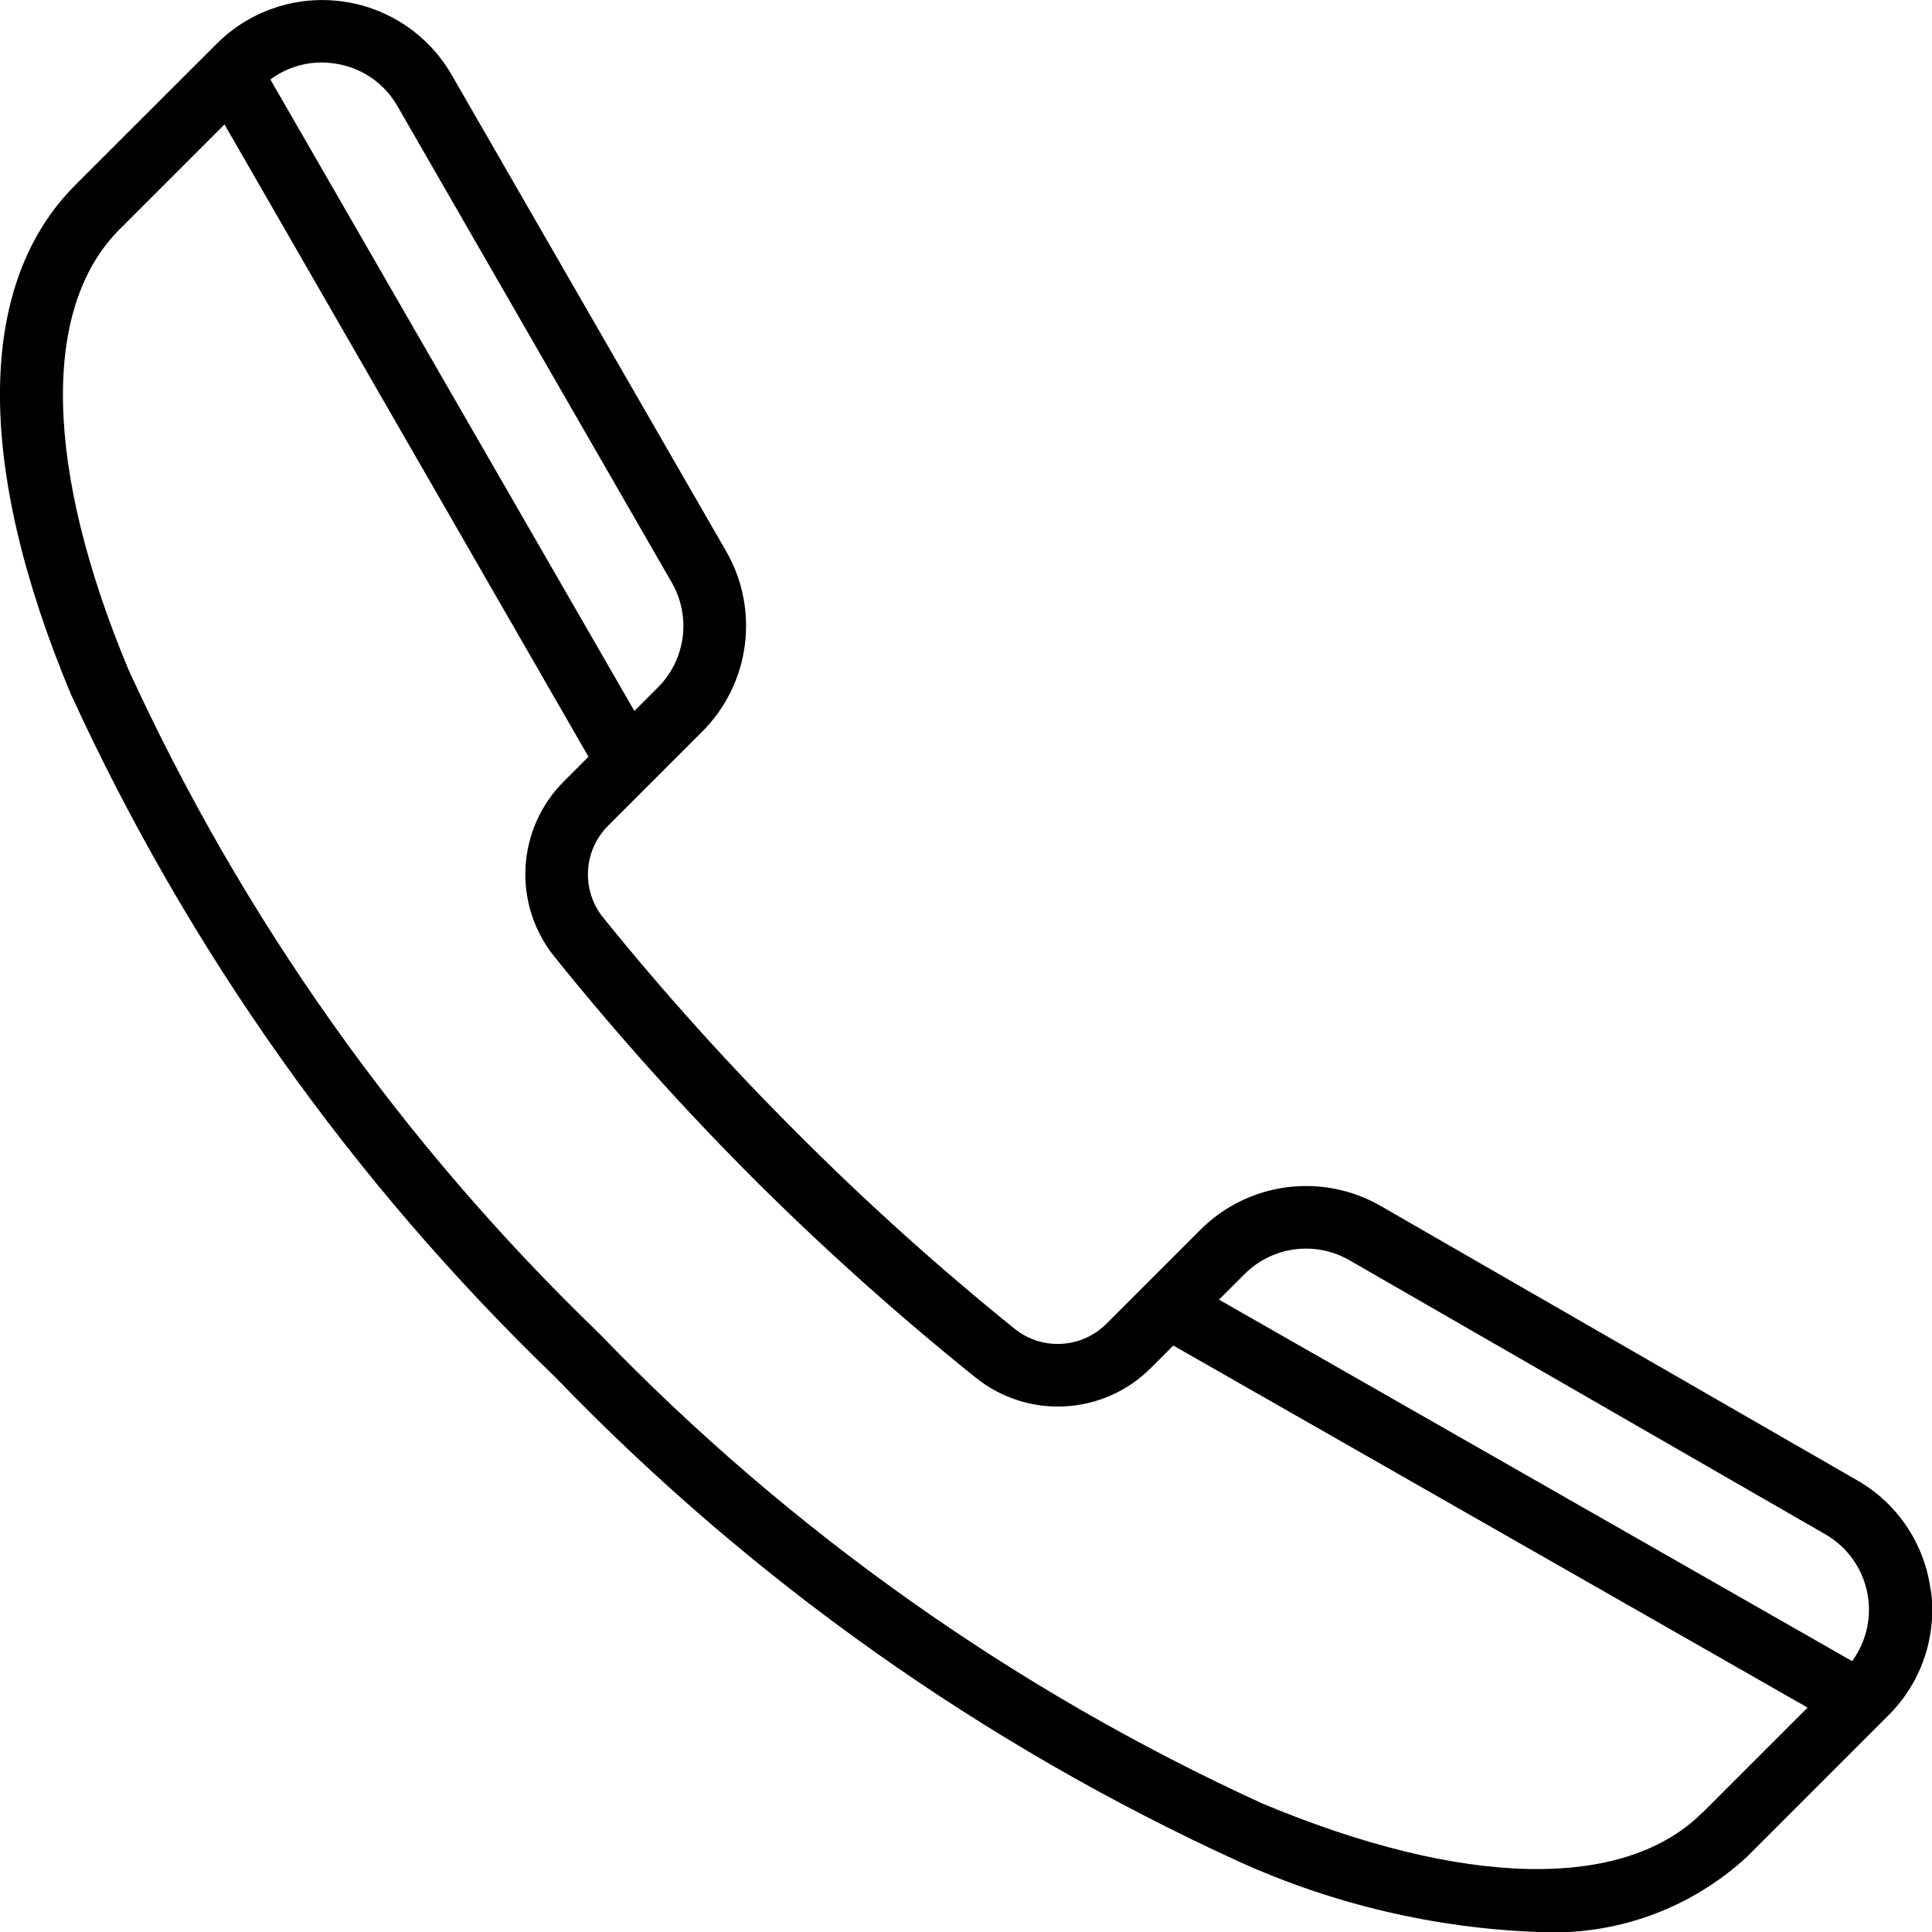
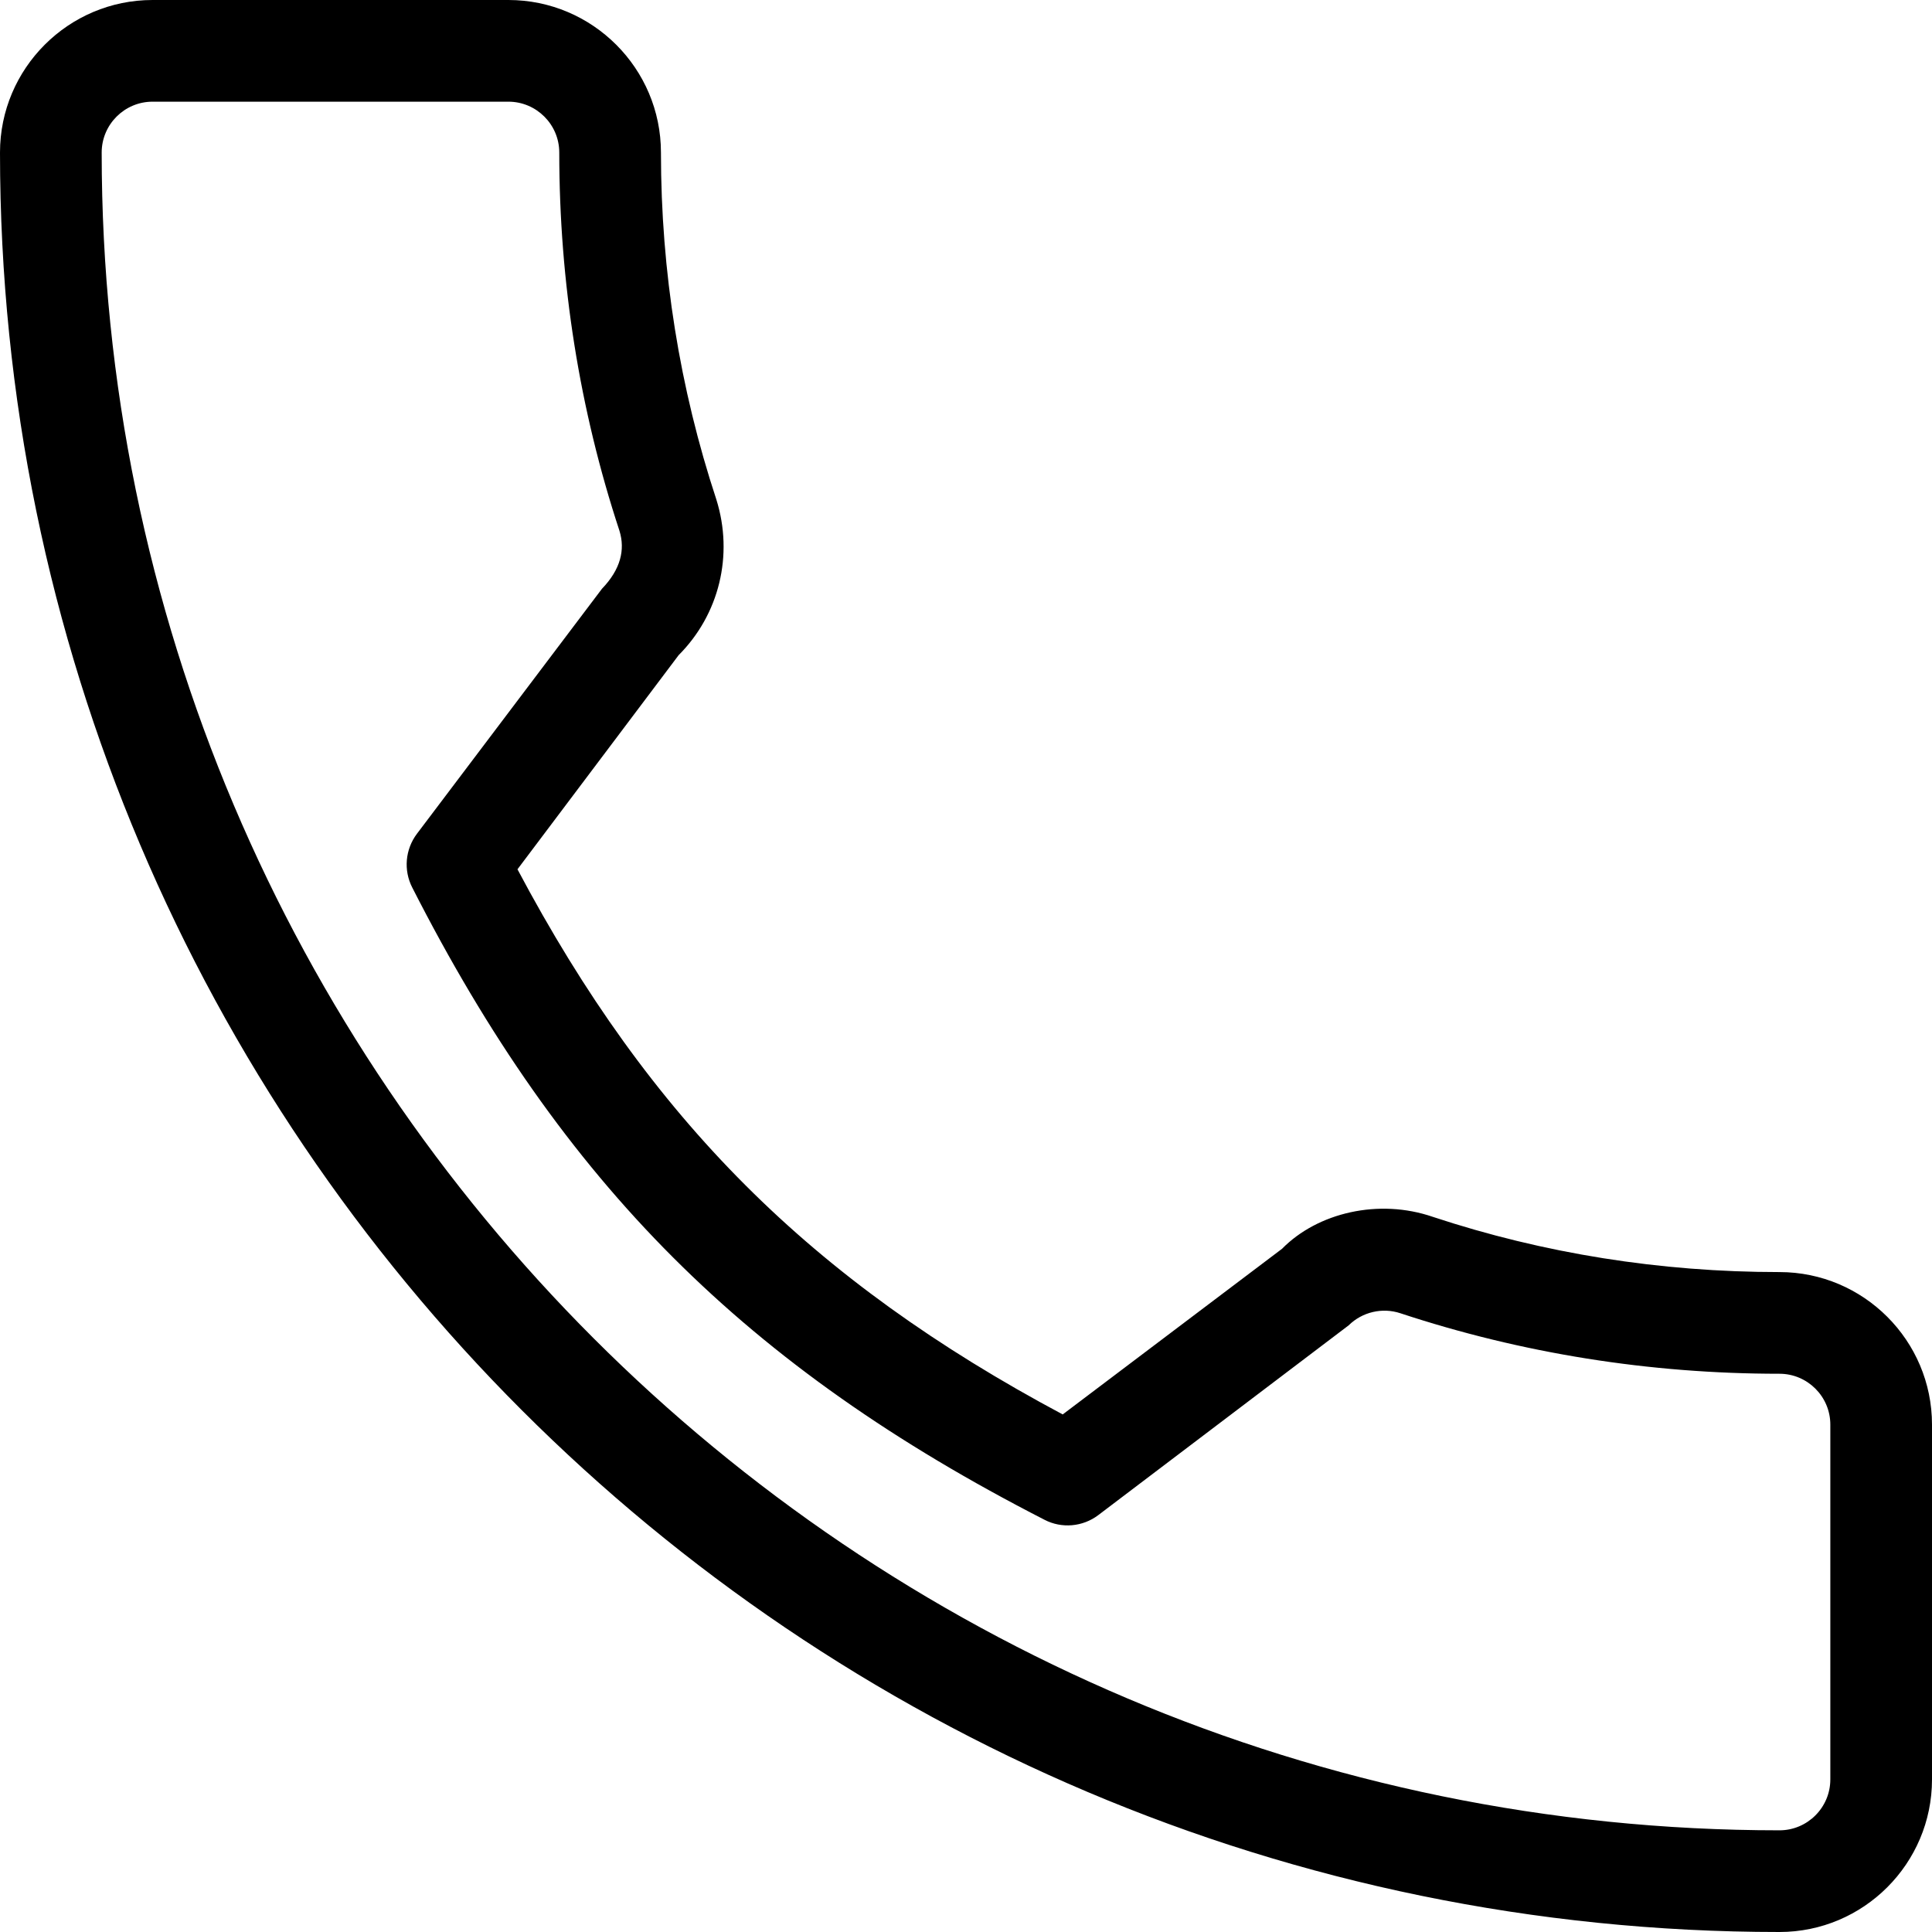
- <svg xmlns="http://www.w3.org/2000/svg" width="20" height="20" viewBox="0 0 20 20">
-   <g id="phone-call_1_" data-name="phone-call (1)" transform="translate(-0.001 0)">
-     <path id="Контур_3" data-name="Контур 3" d="M19.987,16.461a1.535,1.535,0,0,0-.761-1.137l-4.934-2.841a1.548,1.548,0,0,0-1.864.247l-.972.972a.712.712,0,0,1-.952.053,28.089,28.089,0,0,1-2.242-2.017A28.1,28.1,0,0,1,6.246,9.5.712.712,0,0,1,6.3,8.544l.972-.972a1.548,1.548,0,0,0,.247-1.864L4.676.774A1.546,1.546,0,0,0,2.244.453L.779,1.917C-.243,2.939-.259,4.809.733,7.182a23.25,23.25,0,0,0,5.014,7.072,23.249,23.249,0,0,0,7.072,5.014,8.247,8.247,0,0,0,3.1.732,2.954,2.954,0,0,0,2.167-.779l1.464-1.464a1.535,1.535,0,0,0,.439-1.3Zm-6.018-3.416L18.9,15.885a.9.9,0,0,1,.274,1.311L12.62,13.454l.266-.266a.9.9,0,0,1,1.083-.143ZM3.455.656a.891.891,0,0,1,.66.442L6.956,6.032a.9.9,0,0,1-.143,1.083l-.245.245L2.8.823a.887.887,0,0,1,.53-.176.915.915,0,0,1,.12.008ZM17.625,18.763c-.812.812-2.473.778-4.556-.093A22.6,22.6,0,0,1,6.2,13.8,22.6,22.6,0,0,1,1.331,6.932C.46,4.848.426,3.187,1.238,2.375L2.325,1.288,6.093,7.834l-.253.253a1.359,1.359,0,0,0-.1,1.816A28.746,28.746,0,0,0,7.8,12.2,28.761,28.761,0,0,0,10.1,14.26a1.359,1.359,0,0,0,1.816-.1l.231-.231,6.566,3.748-1.086,1.086Z" transform="translate(0 0)" />
+ <svg xmlns="http://www.w3.org/2000/svg" version="1.1" id="Capa_1" x="0px" y="0px" viewBox="0 0 405.333 405.333" xml:space="preserve">
+   <g>
+     <g>
+       <path d="M373.333,266.88c-25.003,0-49.493-3.904-72.725-11.584c-11.328-3.904-24.171-0.896-31.637,6.699l-46.016,34.752    c-52.779-28.16-86.571-61.931-114.389-114.368l33.813-44.928c8.512-8.533,11.563-20.971,7.915-32.64    C142.592,81.472,138.667,56.96,138.667,32c0-17.643-14.357-32-32-32H32C14.357,0,0,14.357,0,32    c0,205.845,167.488,373.333,373.333,373.333c17.643,0,32-14.357,32-32V298.88C405.333,281.237,390.976,266.88,373.333,266.88z     M384,373.333c0,5.888-4.8,10.667-10.667,10.667c-194.091,0-352-157.909-352-352c0-5.888,4.8-10.667,10.667-10.667h74.667    c5.867,0,10.667,4.779,10.667,10.667c0,27.243,4.267,53.995,12.629,79.36c1.237,3.989,0.235,8.107-3.669,12.16l-38.827,51.413    c-2.453,3.264-2.837,7.637-0.981,11.264c31.637,62.144,70.059,100.587,132.651,132.651c3.605,1.877,8.021,1.493,11.285-0.981    l52.523-39.808c2.859-2.816,7.061-3.797,10.859-2.539c25.515,8.427,52.267,12.693,79.531,12.693    c5.867,0,10.667,4.779,10.667,10.667V373.333z" />
+     </g>
  </g>
+   <g>
+ </g>
+   <g>
+ </g>
+   <g>
+ </g>
+   <g>
+ </g>
+   <g>
+ </g>
+   <g>
+ </g>
+   <g>
+ </g>
+   <g>
+ </g>
+   <g>
+ </g>
+   <g>
+ </g>
+   <g>
+ </g>
+   <g>
+ </g>
+   <g>
+ </g>
+   <g>
+ </g>
+   <g>
+ </g>
</svg>
